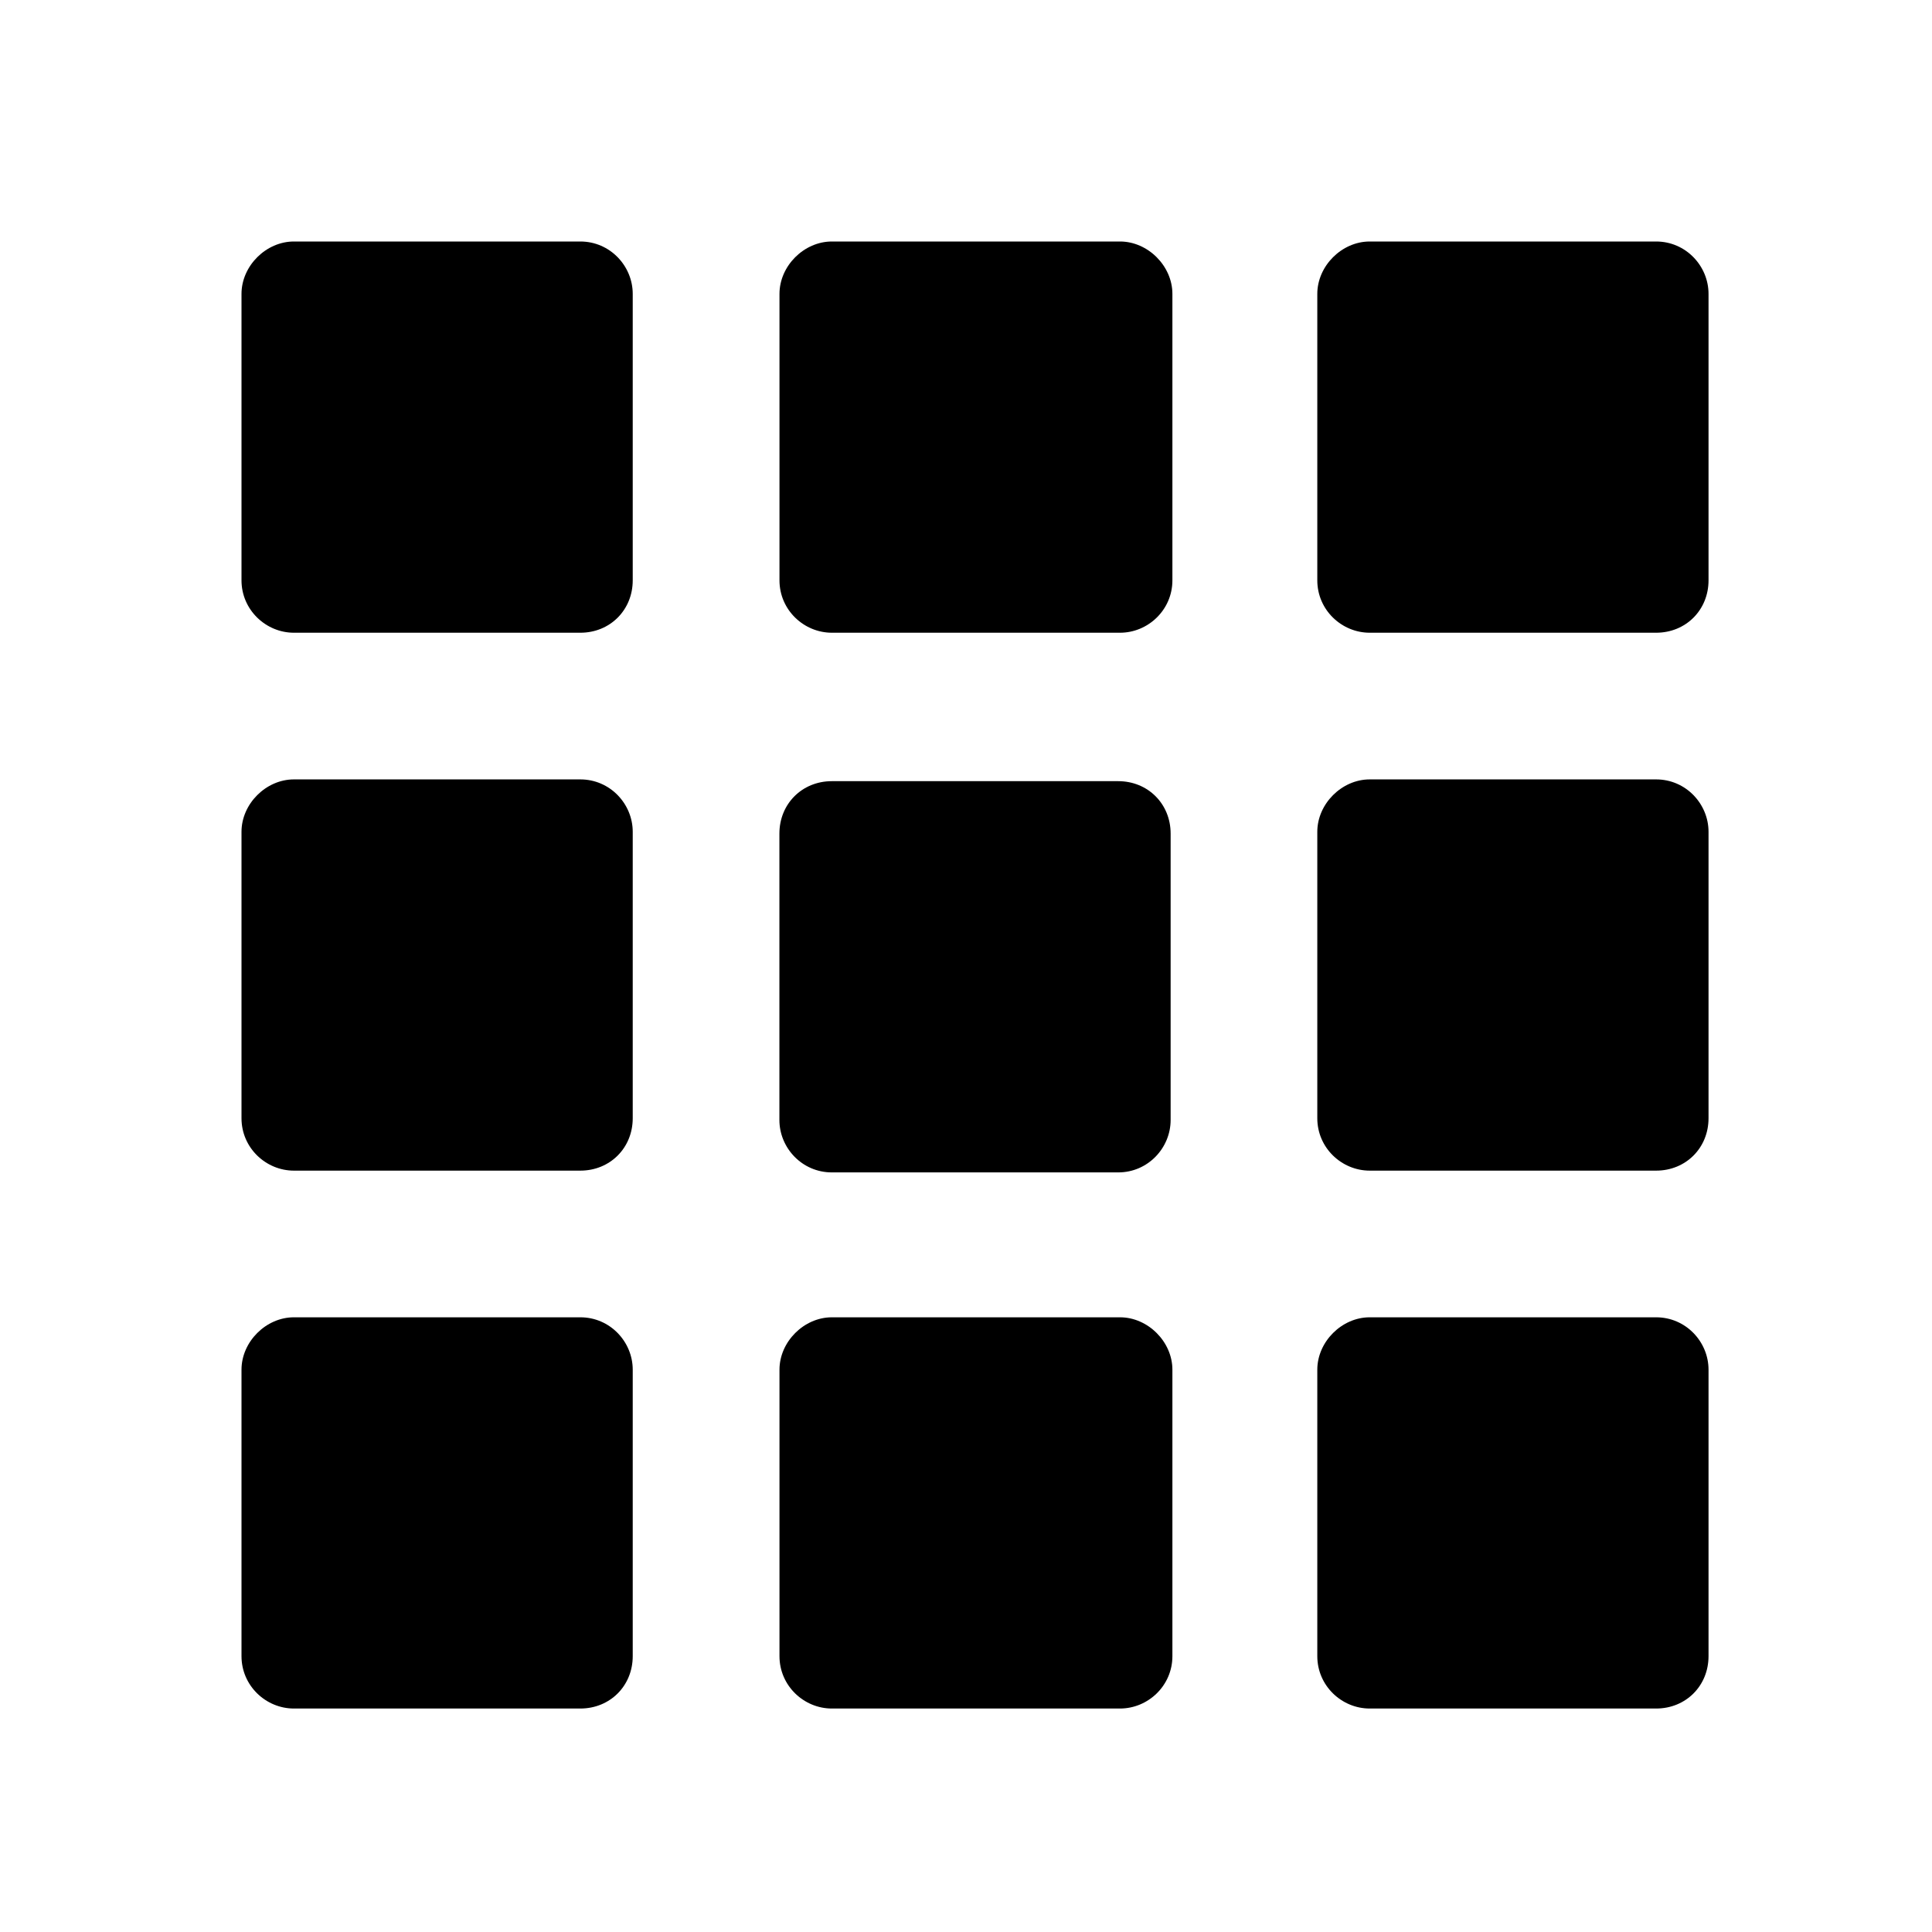
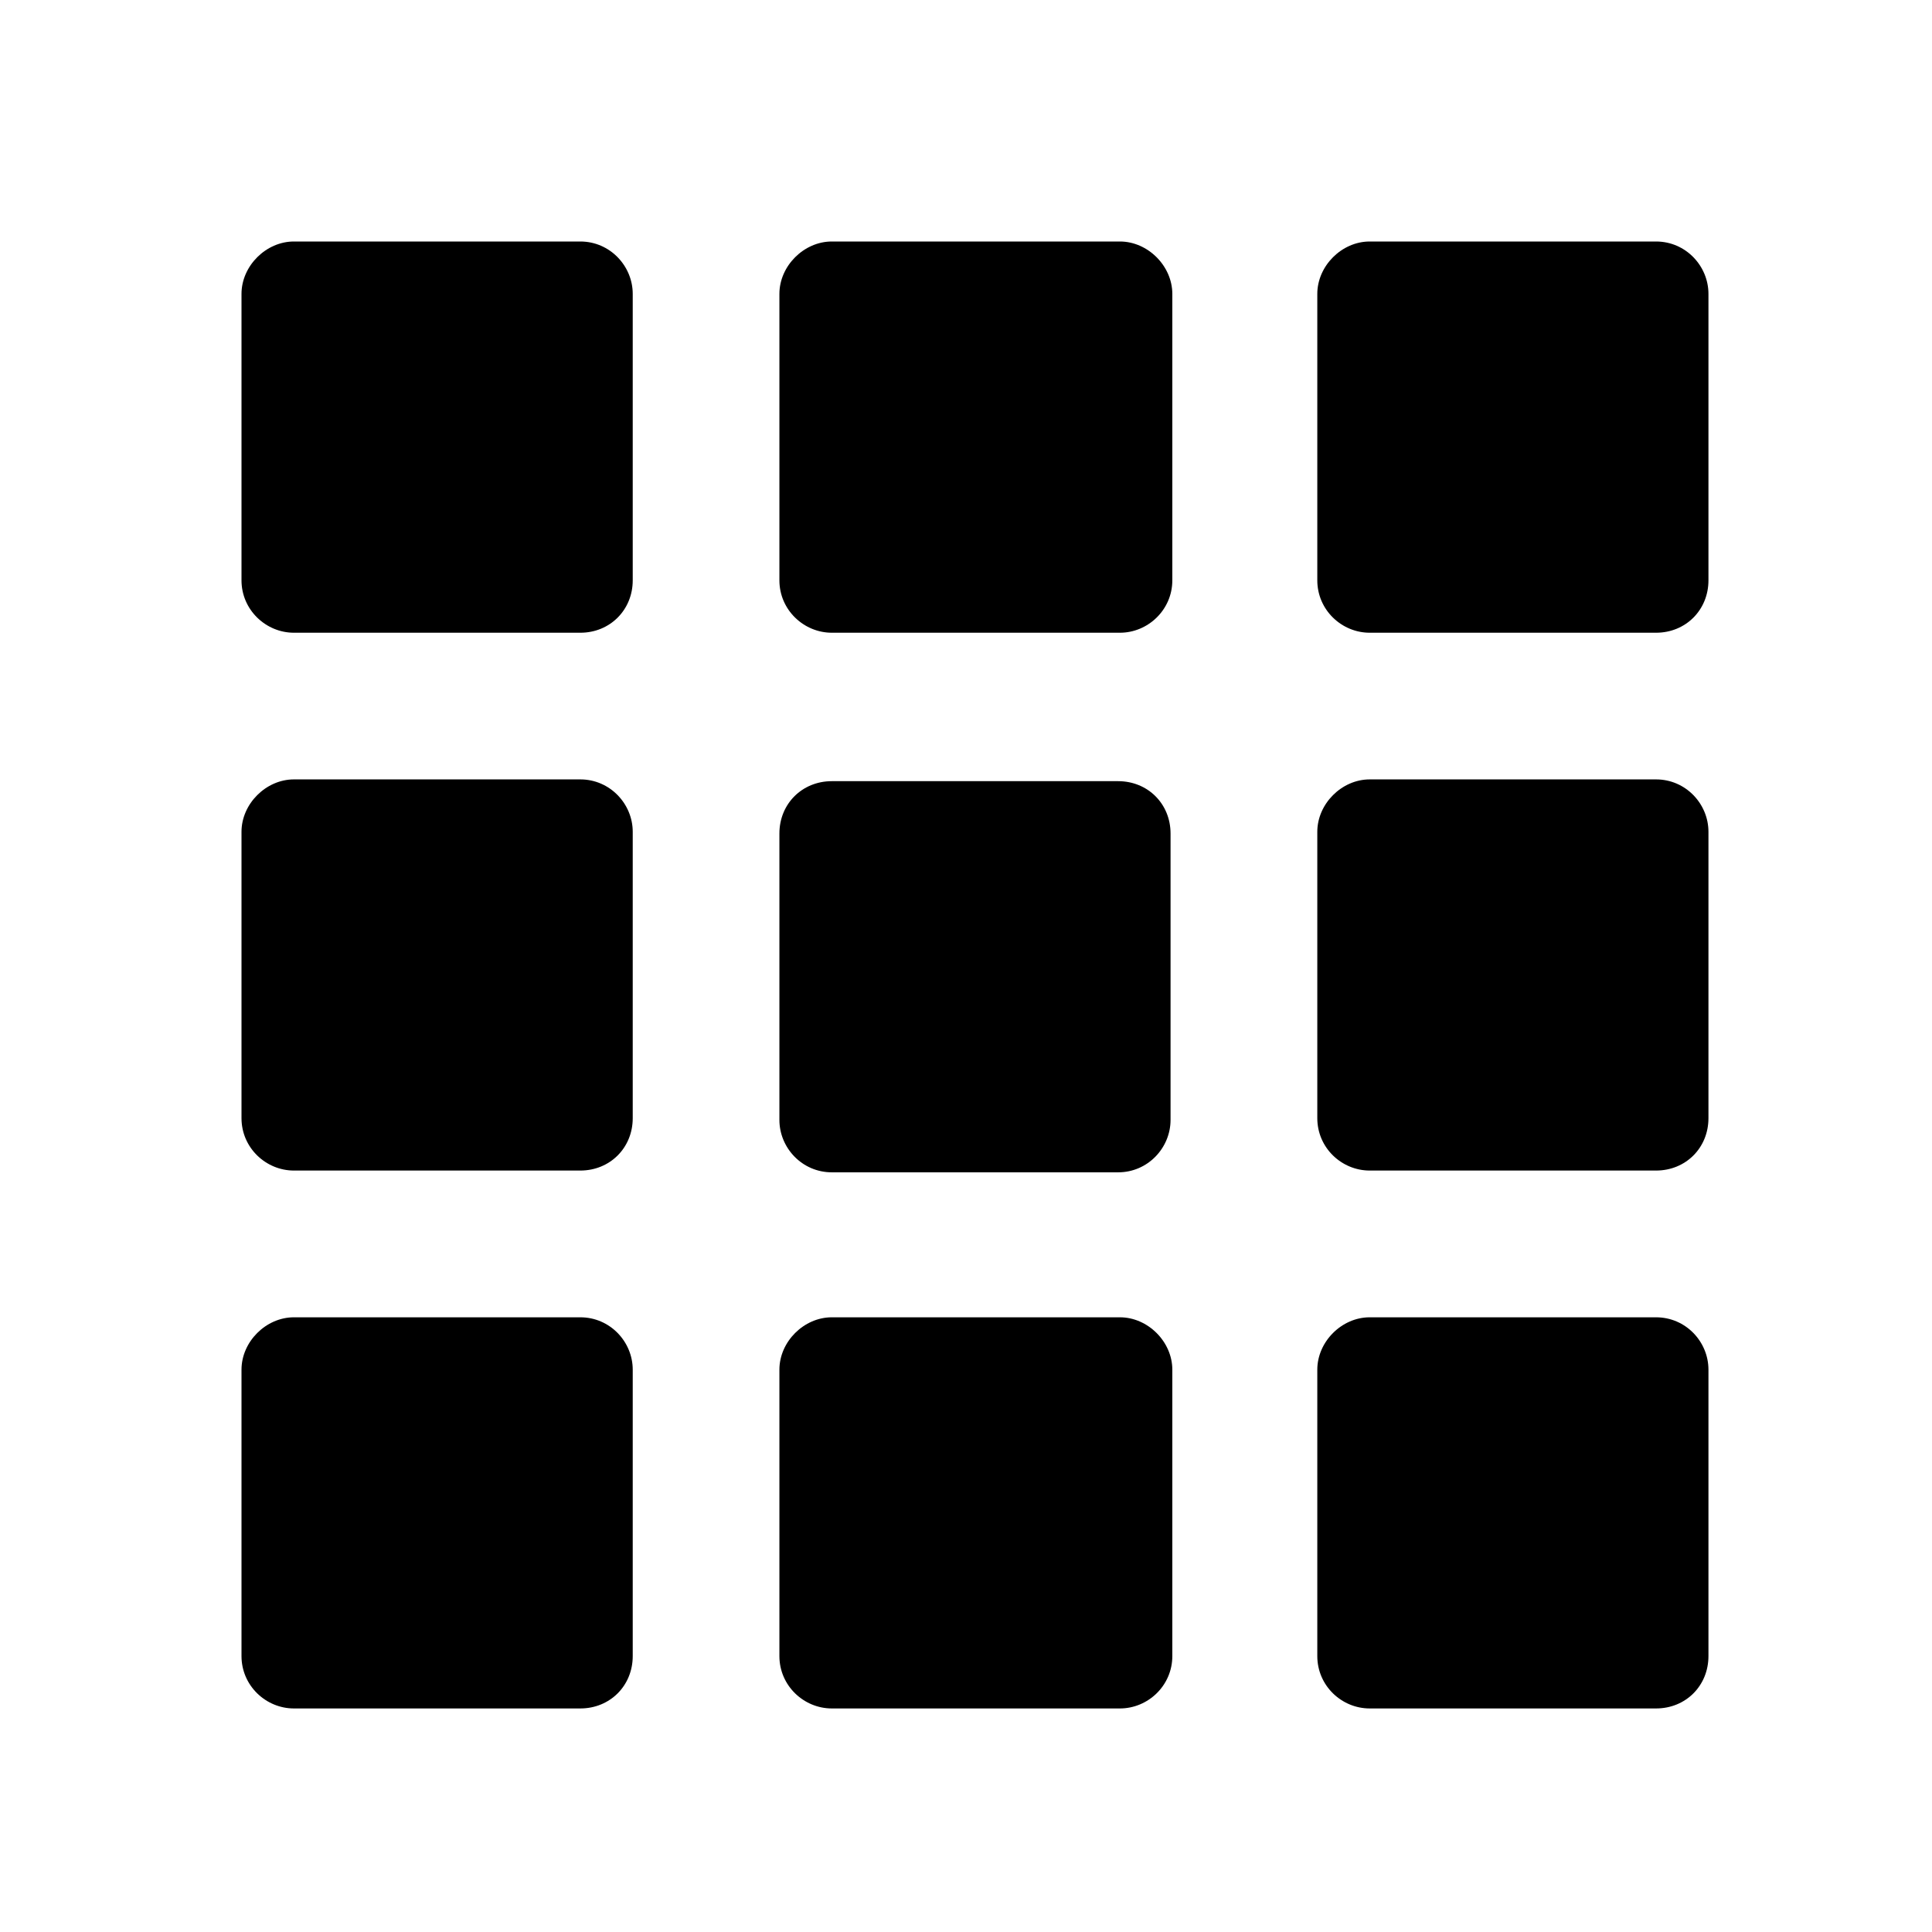
- <svg xmlns="http://www.w3.org/2000/svg" fill="none" viewBox="0 0 24 24">
-   <path fill="currentColor" fill-rule="evenodd" d="M7.209 3c.369 0 .651.304.651.651v3.558c0 .369-.282.651-.651.651H3.651C3.304 7.86 3 7.577 3 7.209V3.651C3 3.304 3.304 3 3.651 3h3.558zm6.704 0c.347 0 .651.304.651.651v3.558c0 .369-.304.651-.651.651h-3.579c-.347 0-.651-.282-.651-.651V3.651c0-.347.304-.651.651-.651h3.579zm6.66 0c.369 0 .651.304.651.651v3.558c0 .369-.282.651-.651.651h-3.558c-.347 0-.651-.282-.651-.651V3.651c0-.347.304-.651.651-.651h3.558zM7.209 9.682c.369 0 .651.304.651.651v3.558c0 .369-.282.651-.651.651H3.651c-.347 0-.651-.282-.651-.651v-3.558c0-.347.304-.651.651-.651h3.558zm13.364 0c.369 0 .651.304.651.651v3.558c0 .369-.282.651-.651.651h-3.558c-.347 0-.651-.282-.651-.651v-3.558c0-.347.304-.651.651-.651h3.558zm-6.682.022c.369 0 .651.282.651.651v3.558c0 .347-.282.651-.651.651h-3.558c-.369 0-.651-.304-.651-.651v-3.558c0-.369.282-.651.651-.651h3.558zM7.209 16.364c.369 0 .651.304.651.651v3.558c0 .369-.282.651-.651.651H3.651c-.347 0-.651-.282-.651-.651v-3.558c0-.347.304-.651.651-.651h3.558zm6.704 0c.347 0 .651.304.651.651v3.558c0 .369-.304.651-.651.651h-3.579c-.347 0-.651-.282-.651-.651v-3.558c0-.347.304-.651.651-.651h3.579zm6.66 0c.369 0 .651.304.651.651v3.558c0 .369-.282.651-.651.651h-3.558c-.347 0-.651-.282-.651-.651v-3.558c0-.347.304-.651.651-.651h3.558z" clip-rule="evenodd" />
+ <svg xmlns="http://www.w3.org/2000/svg" width="24" height="24" viewBox="0 0 24 24" fill="none">
+   <path fill-rule="evenodd" clip-rule="evenodd" d="M7.209 3C7.577 3 7.86 3.304 7.86 3.651V7.209C7.86 7.577 7.577 7.86 7.209 7.86H3.651C3.304 7.86 3 7.577 3 7.209V3.651C3 3.304 3.304 3 3.651 3H7.209ZM13.912 3C14.259 3 14.563 3.304 14.563 3.651V7.209C14.563 7.577 14.259 7.86 13.912 7.86H10.333C9.986 7.86 9.682 7.577 9.682 7.209V3.651C9.682 3.304 9.986 3 10.333 3H13.912ZM20.572 3C20.941 3 21.223 3.304 21.223 3.651V7.209C21.223 7.577 20.941 7.86 20.572 7.86H17.015C16.667 7.86 16.364 7.577 16.364 7.209V3.651C16.364 3.304 16.667 3 17.015 3H20.572ZM7.209 9.682C7.577 9.682 7.86 9.986 7.86 10.333V13.89C7.86 14.259 7.577 14.541 7.209 14.541H3.651C3.304 14.541 3 14.259 3 13.89V10.333C3 9.986 3.304 9.682 3.651 9.682H7.209ZM20.572 9.682C20.941 9.682 21.223 9.986 21.223 10.333V13.89C21.223 14.259 20.941 14.541 20.572 14.541H17.015C16.667 14.541 16.364 14.259 16.364 13.89V10.333C16.364 9.986 16.667 9.682 17.015 9.682H20.572ZM13.89 9.704C14.259 9.704 14.541 9.986 14.541 10.354V13.912C14.541 14.259 14.259 14.563 13.89 14.563H10.333C9.964 14.563 9.682 14.259 9.682 13.912V10.354C9.682 9.986 9.964 9.704 10.333 9.704H13.89ZM7.209 16.364C7.577 16.364 7.86 16.667 7.86 17.015V20.572C7.86 20.941 7.577 21.223 7.209 21.223H3.651C3.304 21.223 3 20.941 3 20.572V17.015C3 16.667 3.304 16.364 3.651 16.364H7.209ZM13.912 16.364C14.259 16.364 14.563 16.667 14.563 17.015V20.572C14.563 20.941 14.259 21.223 13.912 21.223H10.333C9.986 21.223 9.682 20.941 9.682 20.572V17.015C9.682 16.667 9.986 16.364 10.333 16.364H13.912ZM20.572 16.364C20.941 16.364 21.223 16.667 21.223 17.015V20.572C21.223 20.941 20.941 21.223 20.572 21.223H17.015C16.667 21.223 16.364 20.941 16.364 20.572V17.015C16.364 16.667 16.667 16.364 17.015 16.364H20.572Z" fill="currentColor" />
</svg>
